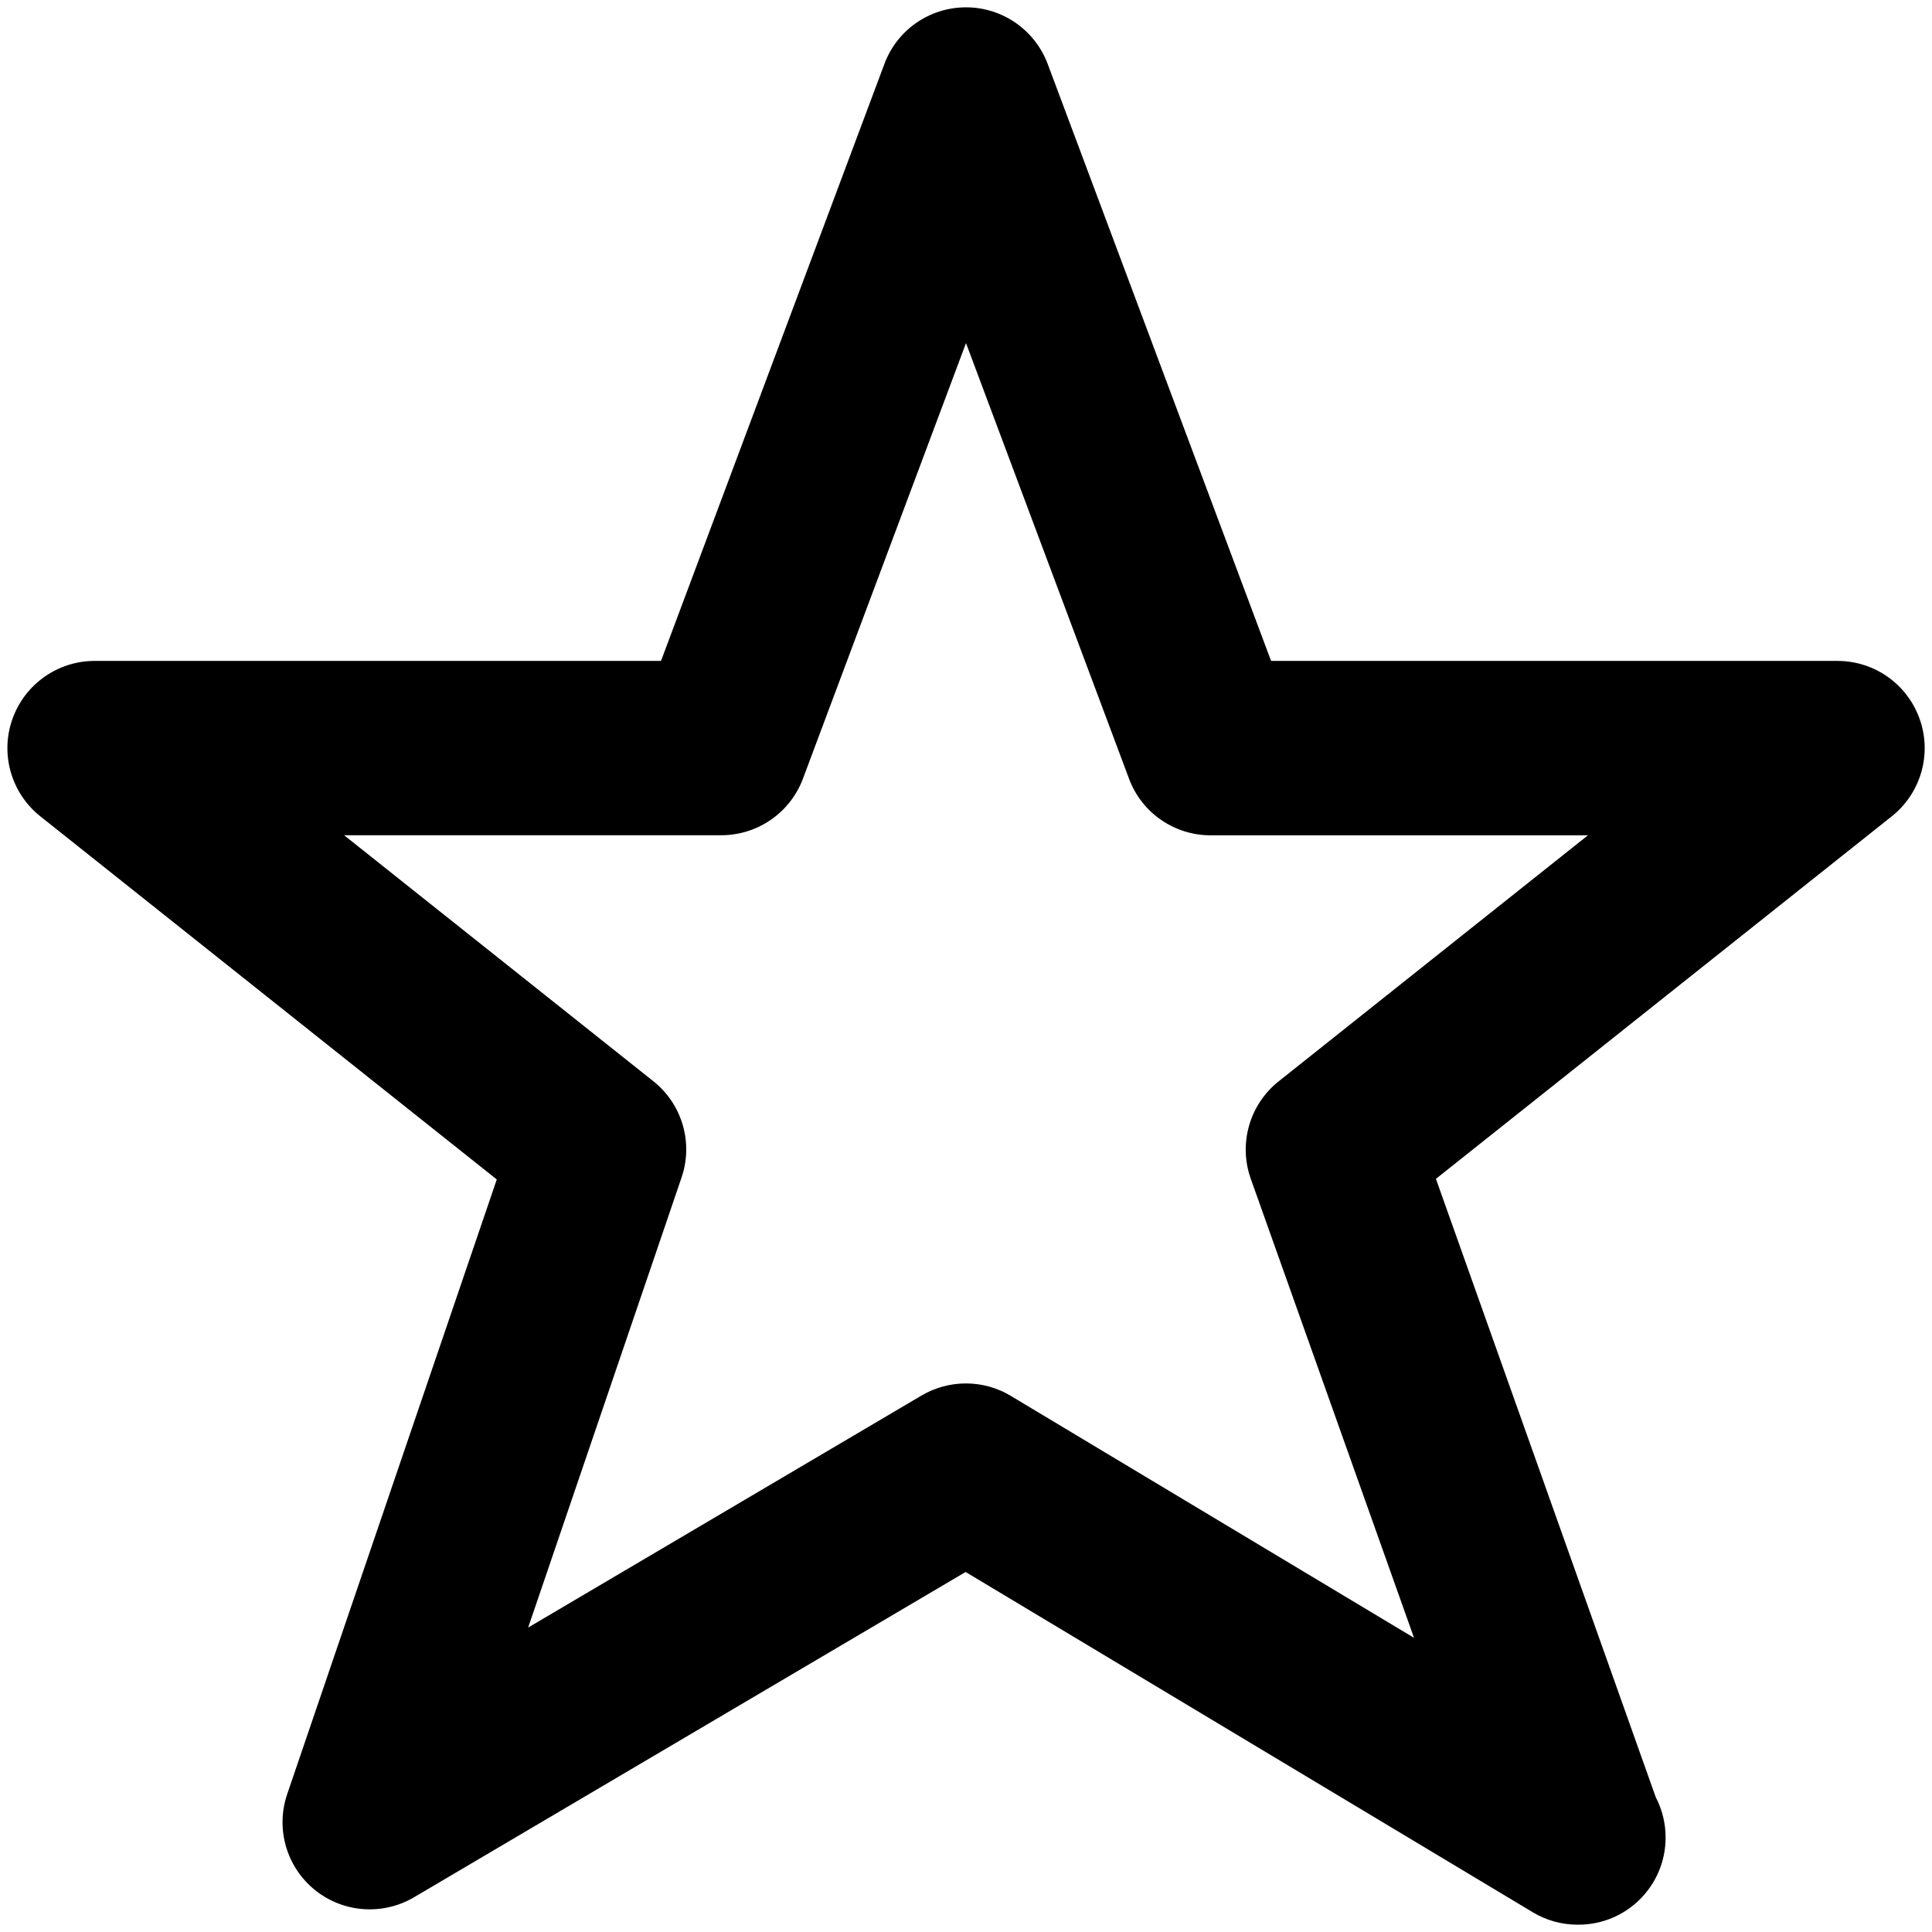
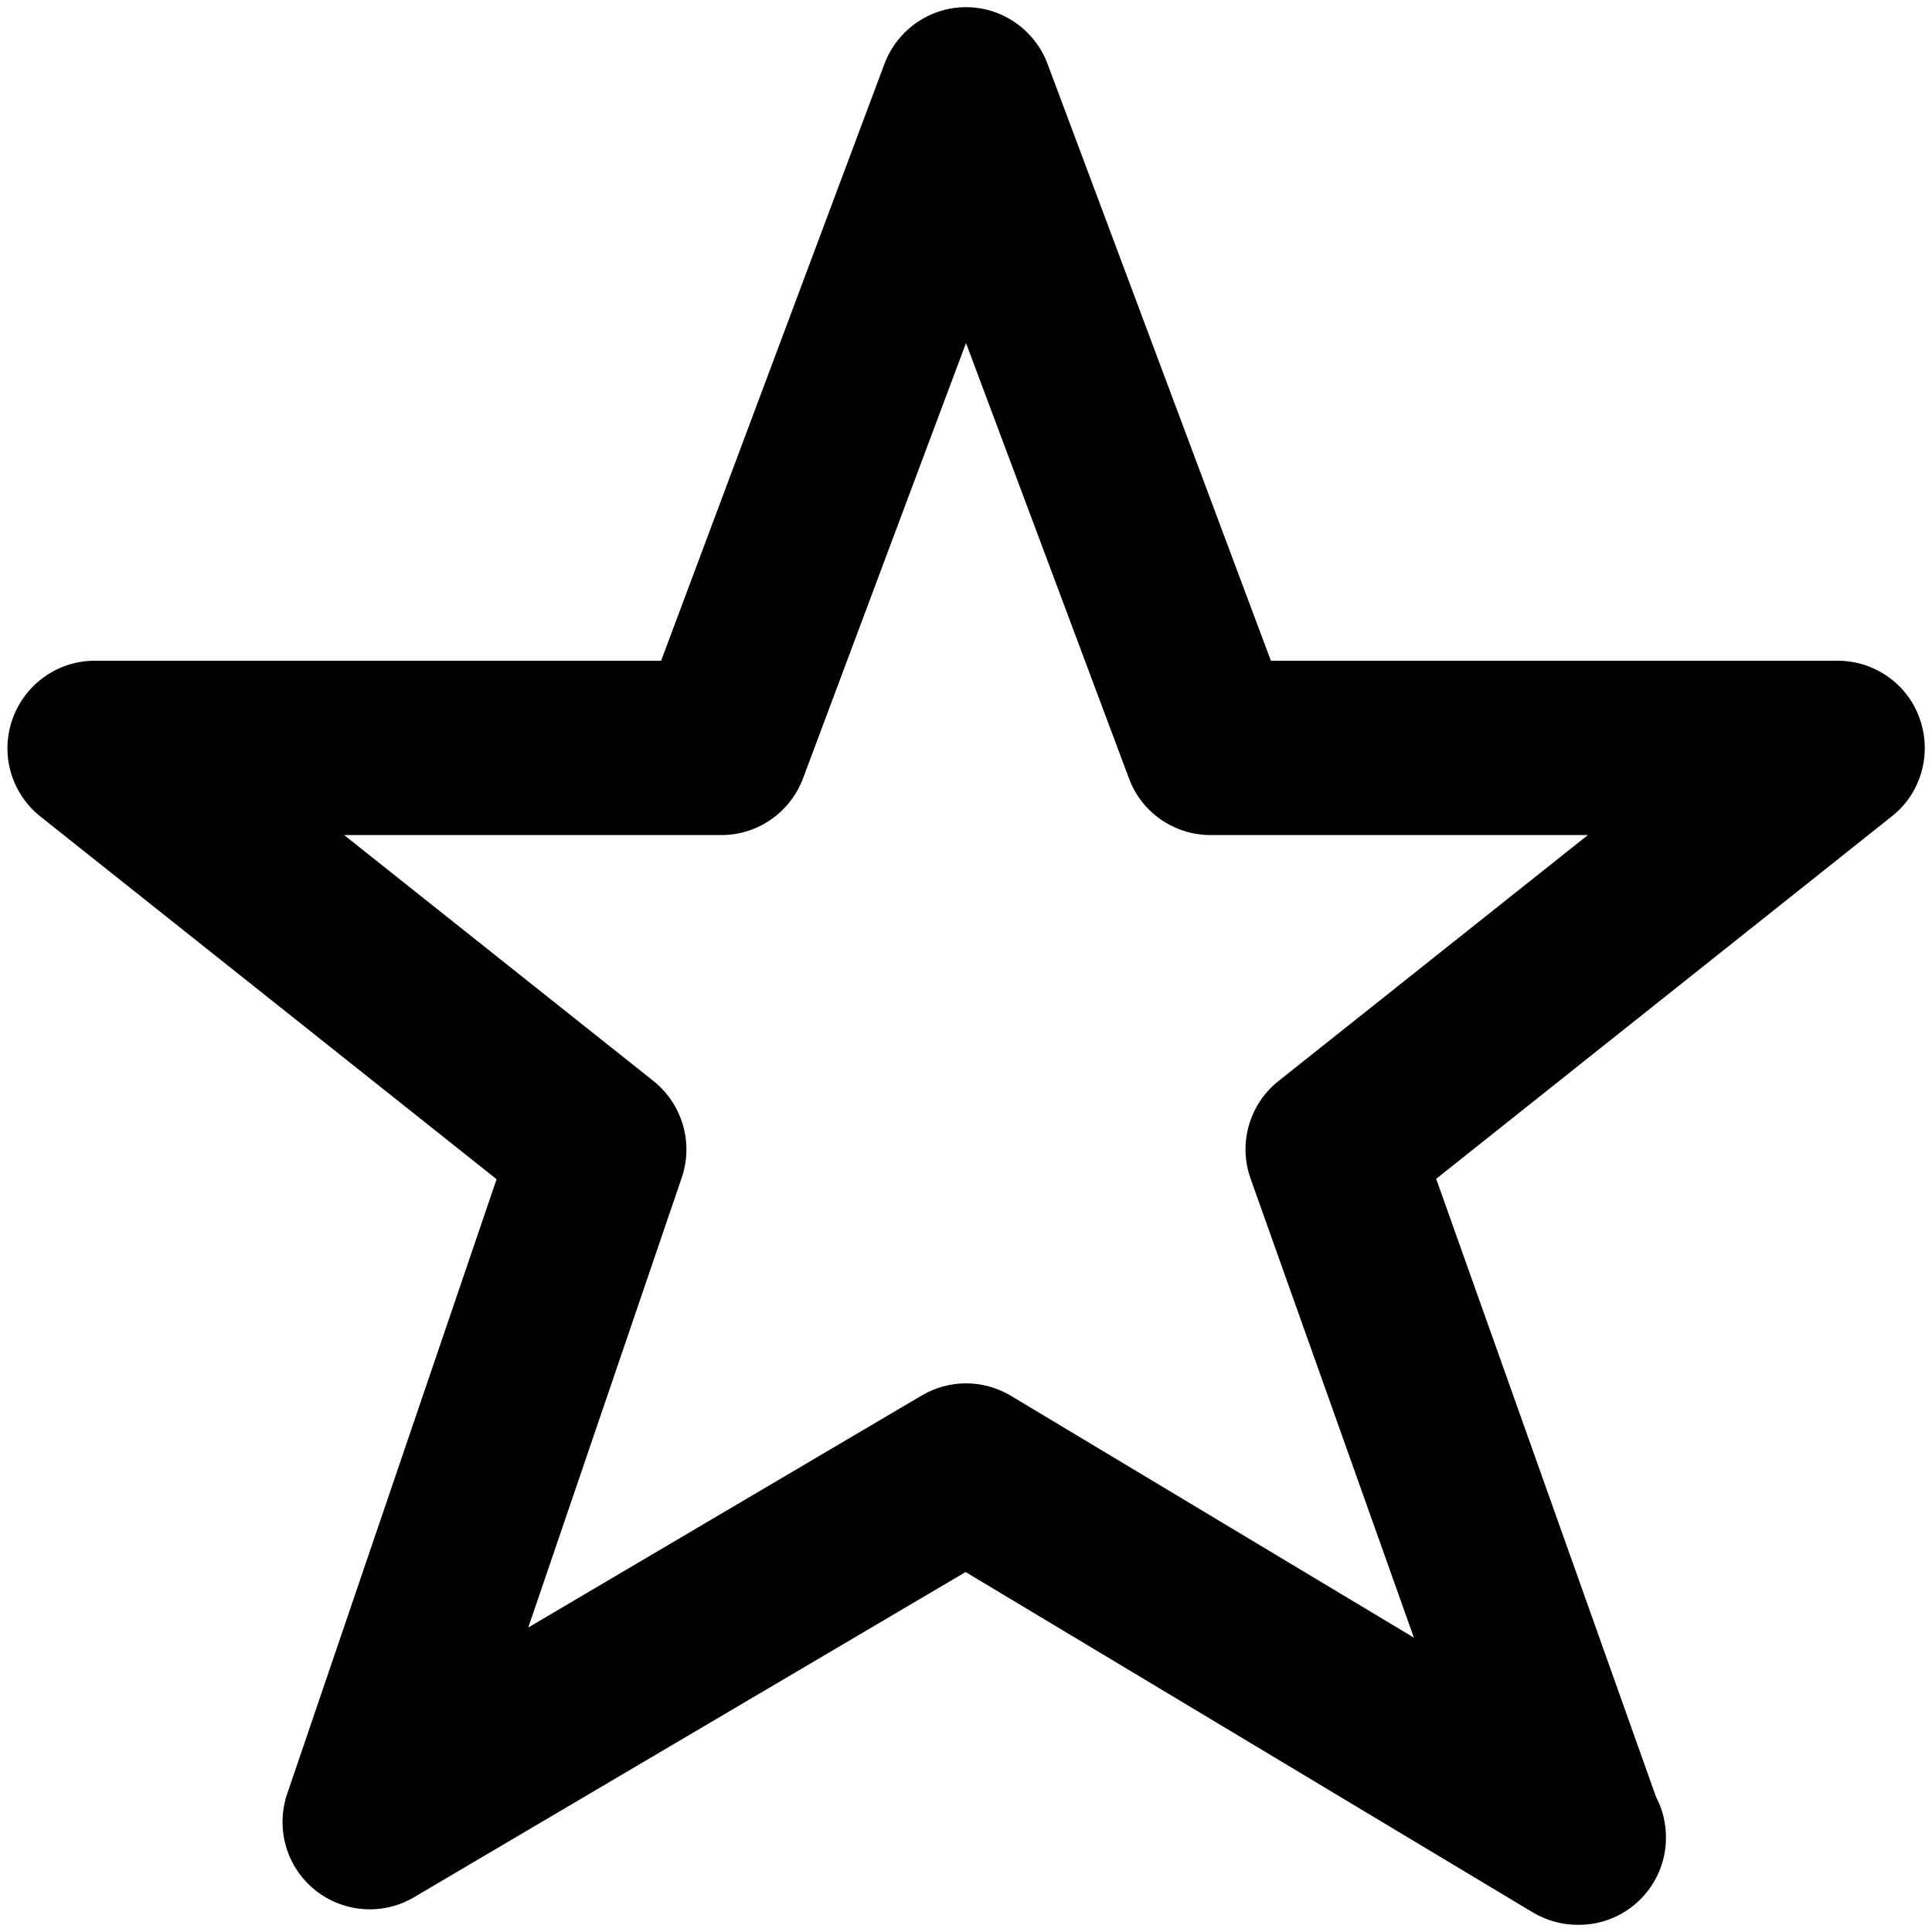
- <svg xmlns="http://www.w3.org/2000/svg" version="1.1" width="512" height="512" viewBox="0 0 512 512">
-   <g id="icomoon-ignore">
- </g>
-   <path d="M418.070 510.060c-4.091 0-8.209-1.082-11.878-3.299l-150.298-90.168-146.18 86.209c-8.314 4.884-18.82 4.118-26.317-1.98s-10.4-16.207-7.285-25.366l55.537-162.889-120.972-96.239c-7.681-6.124-10.664-16.418-7.418-25.683s11.983-15.494 21.803-15.494h150.113l59.206-158.216c3.352-9.027 11.983-14.993 21.618-14.993s18.24 5.965 21.645 14.993l59.206 158.216h150.113c9.82 0 18.557 6.203 21.803 15.494 3.246 9.265 0.264 19.559-7.418 25.683l-120.813 96.081 58.255 163.865c1.663 3.194 2.613 6.81 2.613 10.69 0 12.749-10.32 23.096-23.096 23.096-0.079 0-0.158 0-0.238 0zM256 366.625c4.118 0 8.236 1.108 11.878 3.299l106.85 64.115-43.263-121.659c-3.299-9.291-0.343-19.665 7.391-25.815l81.959-65.197h-99.988c-9.635 0-18.265-5.965-21.618-14.993l-43.209-115.455-43.209 115.429c-3.379 9.027-12.010 14.993-21.618 14.993h-99.987l81.959 65.197c7.629 6.070 10.637 16.286 7.47 25.525l-40.65 119.257 104.316-61.529c3.616-2.112 7.655-3.168 11.72-3.168z" />
+ <svg xmlns="http://www.w3.org/2000/svg" version="1.1" id="Layer_1" x="0px" y="0px" viewBox="0 0 512 512" enable-background="new 0 0 512 512" xml:space="preserve">
+   <path class="lexicon-icon-body" fill="none" d="M508.753 190.647c-3.247-9.265-11.983-15.493-21.802-15.493h-150.106l-59.203-158.208c-3.378-9.027-12.010-14.992-21.644-14.992s-18.264 5.965-21.617 14.992l-59.203 158.208h-150.131c-9.819 0-18.555 6.202-21.802 15.493-3.247 9.265-0.264 19.558 7.417 25.682l120.966 96.234-55.534 162.88c-3.114 9.132-0.212 19.268 7.285 25.365 7.47 6.097 17.975 6.889 26.316 1.979l146.173-86.204 150.317 90.163c3.668 2.217 7.786 3.299 11.877 3.299 0.026 0 0.079 0 0.132 0 12.722-0.422 23.2-10.32 23.2-23.095 0-3.853-0.924-7.496-2.613-10.69l-58.252-163.83 120.807-96.103c7.68-6.097 10.663-16.417 7.417-25.682z" />
+   <path class="lexicon-icon-outline" d="M418.1,510.1c-4.1,0-8.2-1.1-11.9-3.3l-150.3-90.2l-146.2,86.2c-8.3,4.9-18.8,4.1-26.3-2s-10.4-16.2-7.3-25.4l55.5-162.9  l-121-96.2C3,210.2,0,199.9,3.3,190.6s12-15.5,21.8-15.5h150.1l59.2-158.2c3.4-9,12-15,21.6-15s18.2,6,21.6,15l59.2,158.2H487  c9.8,0,18.6,6.2,21.8,15.5c3.2,9.3,0.3,19.6-7.4,25.7l-120.8,96.1l58.3,163.9c1.7,3.2,2.6,6.8,2.6,10.7c0,12.7-10.3,23.1-23.1,23.1  C418.2,510.1,418.1,510.1,418.1,510.1L418.1,510.1z M256,366.6c4.1,0,8.2,1.1,11.9,3.3L374.7,434l-43.3-121.7  c-3.3-9.3-0.3-19.7,7.4-25.8l82-65.2h-100c-9.6,0-18.3-6-21.6-15L256,90.9l-43.2,115.4c-3.4,9-12,15-21.6,15h-100l82,65.2  c7.6,6.1,10.6,16.3,7.5,25.5L140,431.3l104.3-61.5C247.9,367.7,251.9,366.6,256,366.6L256,366.6z" />
</svg>
